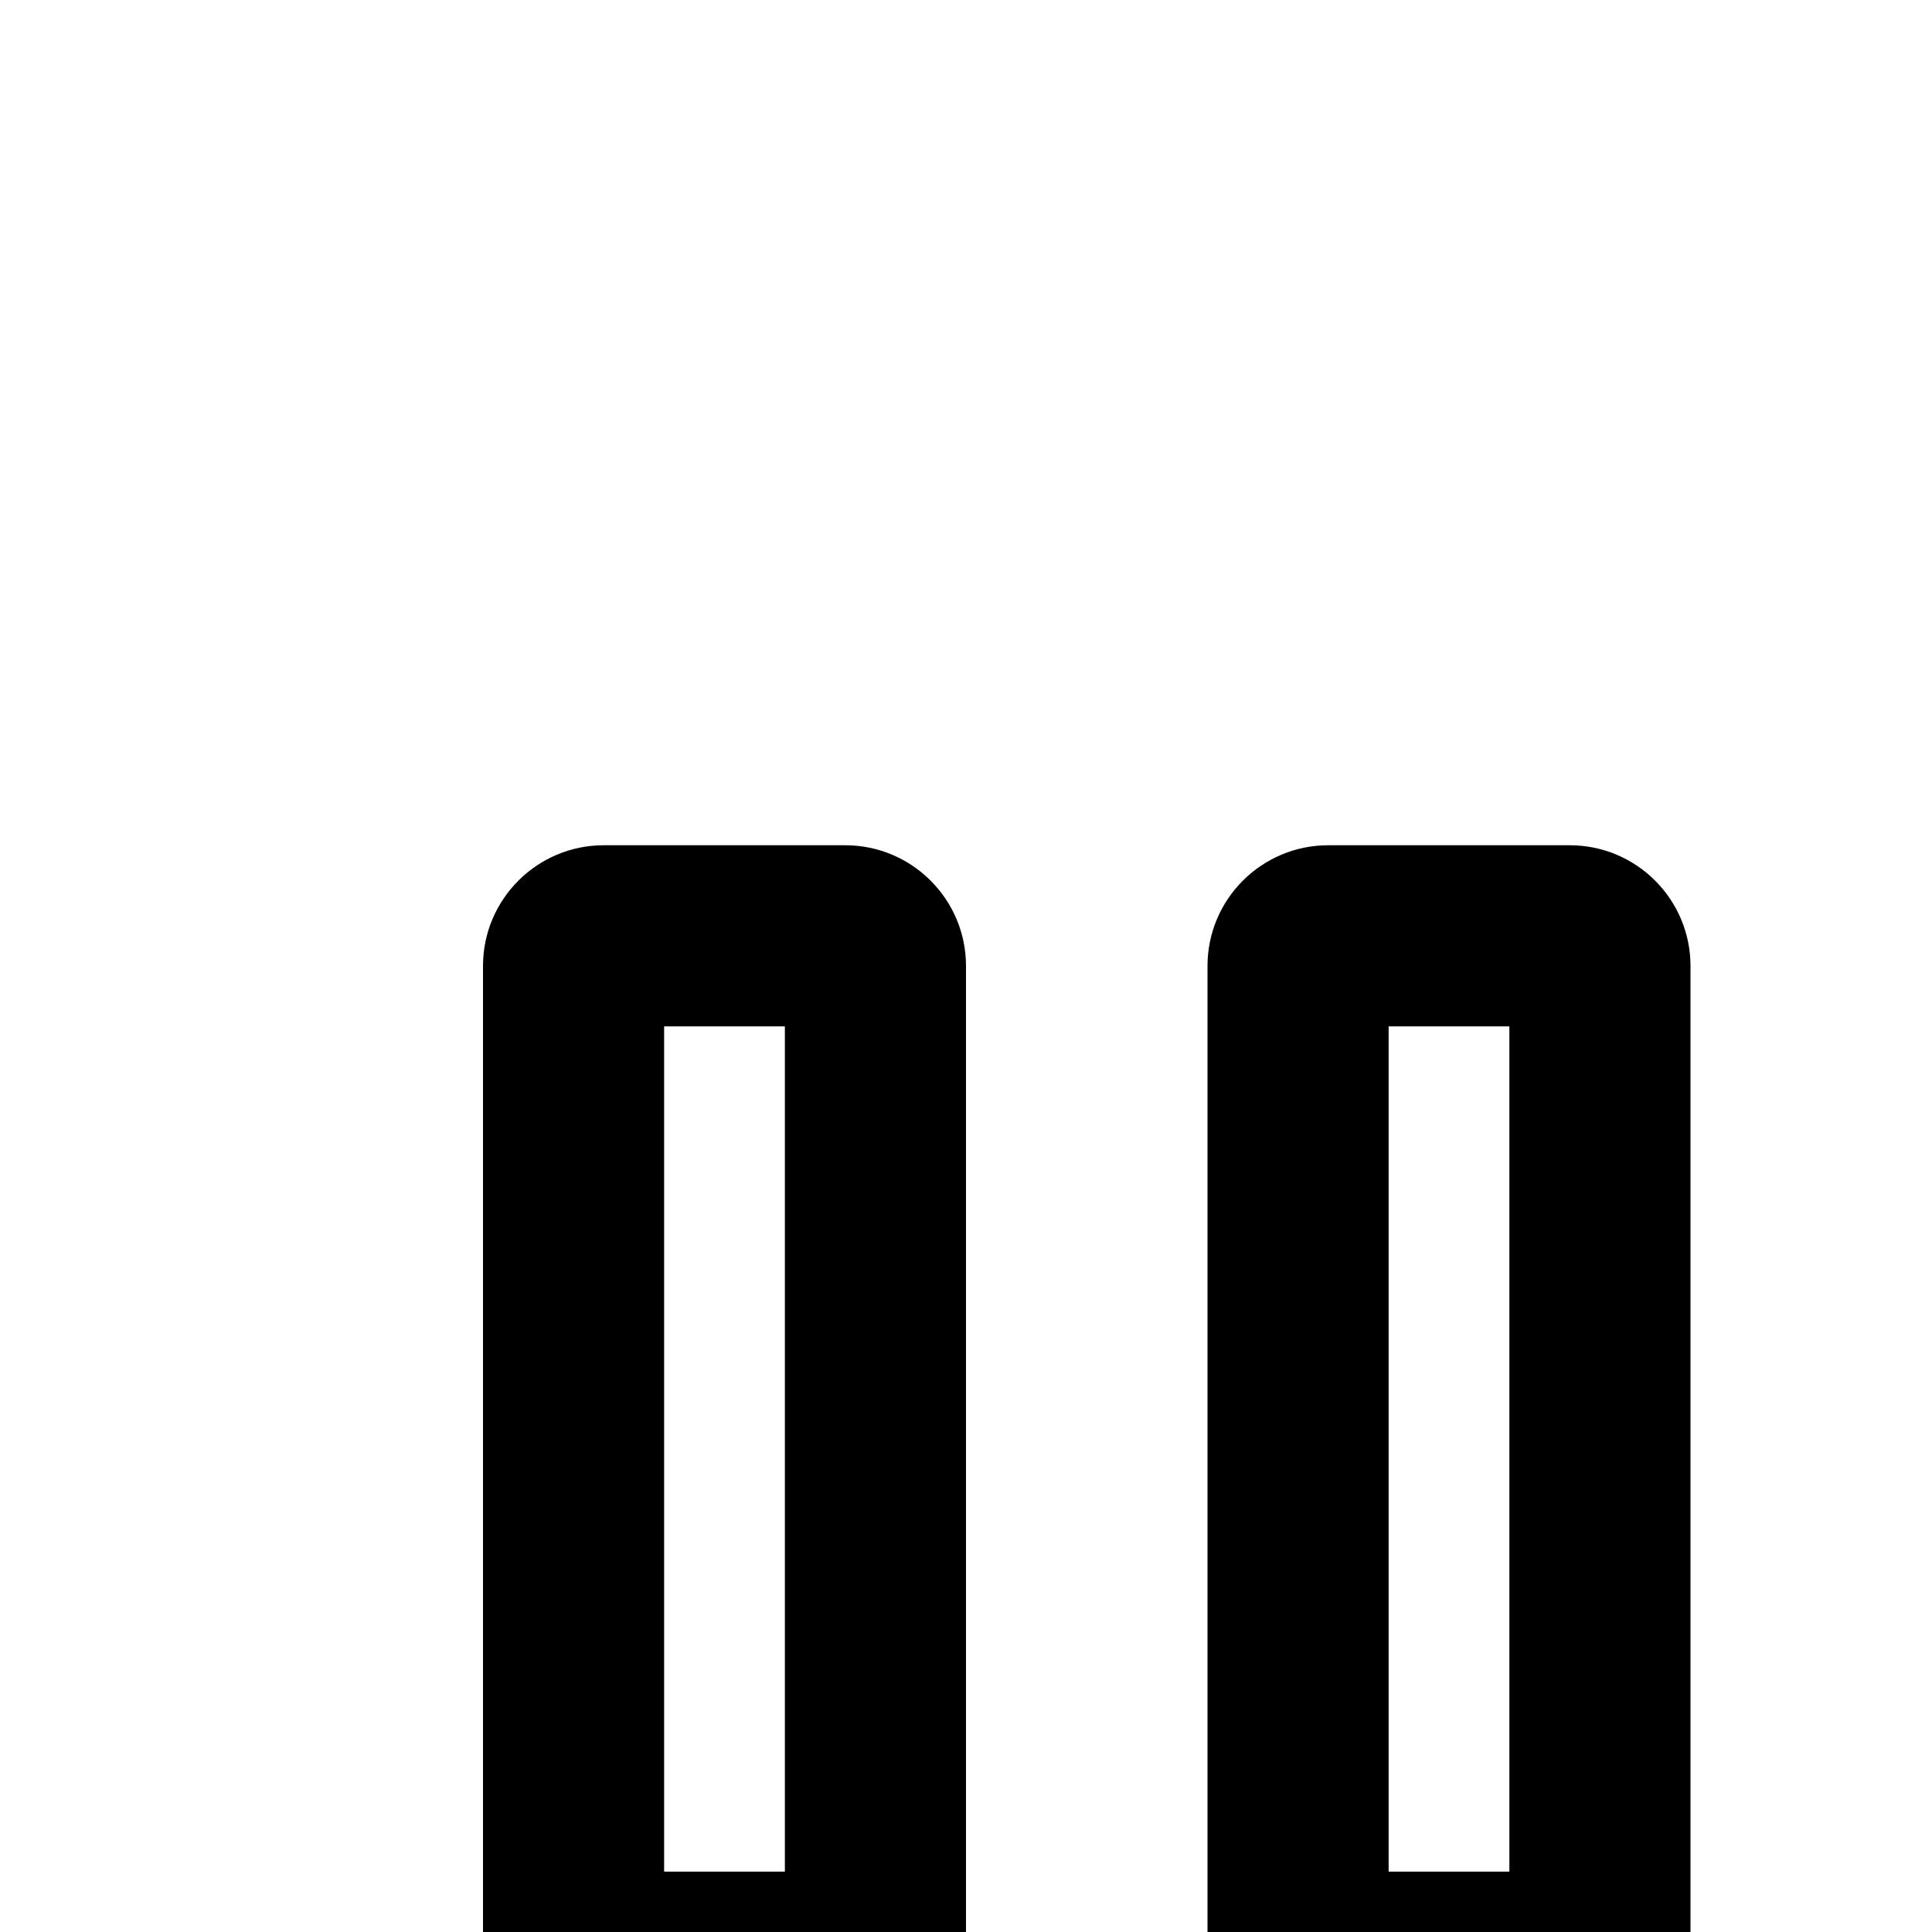
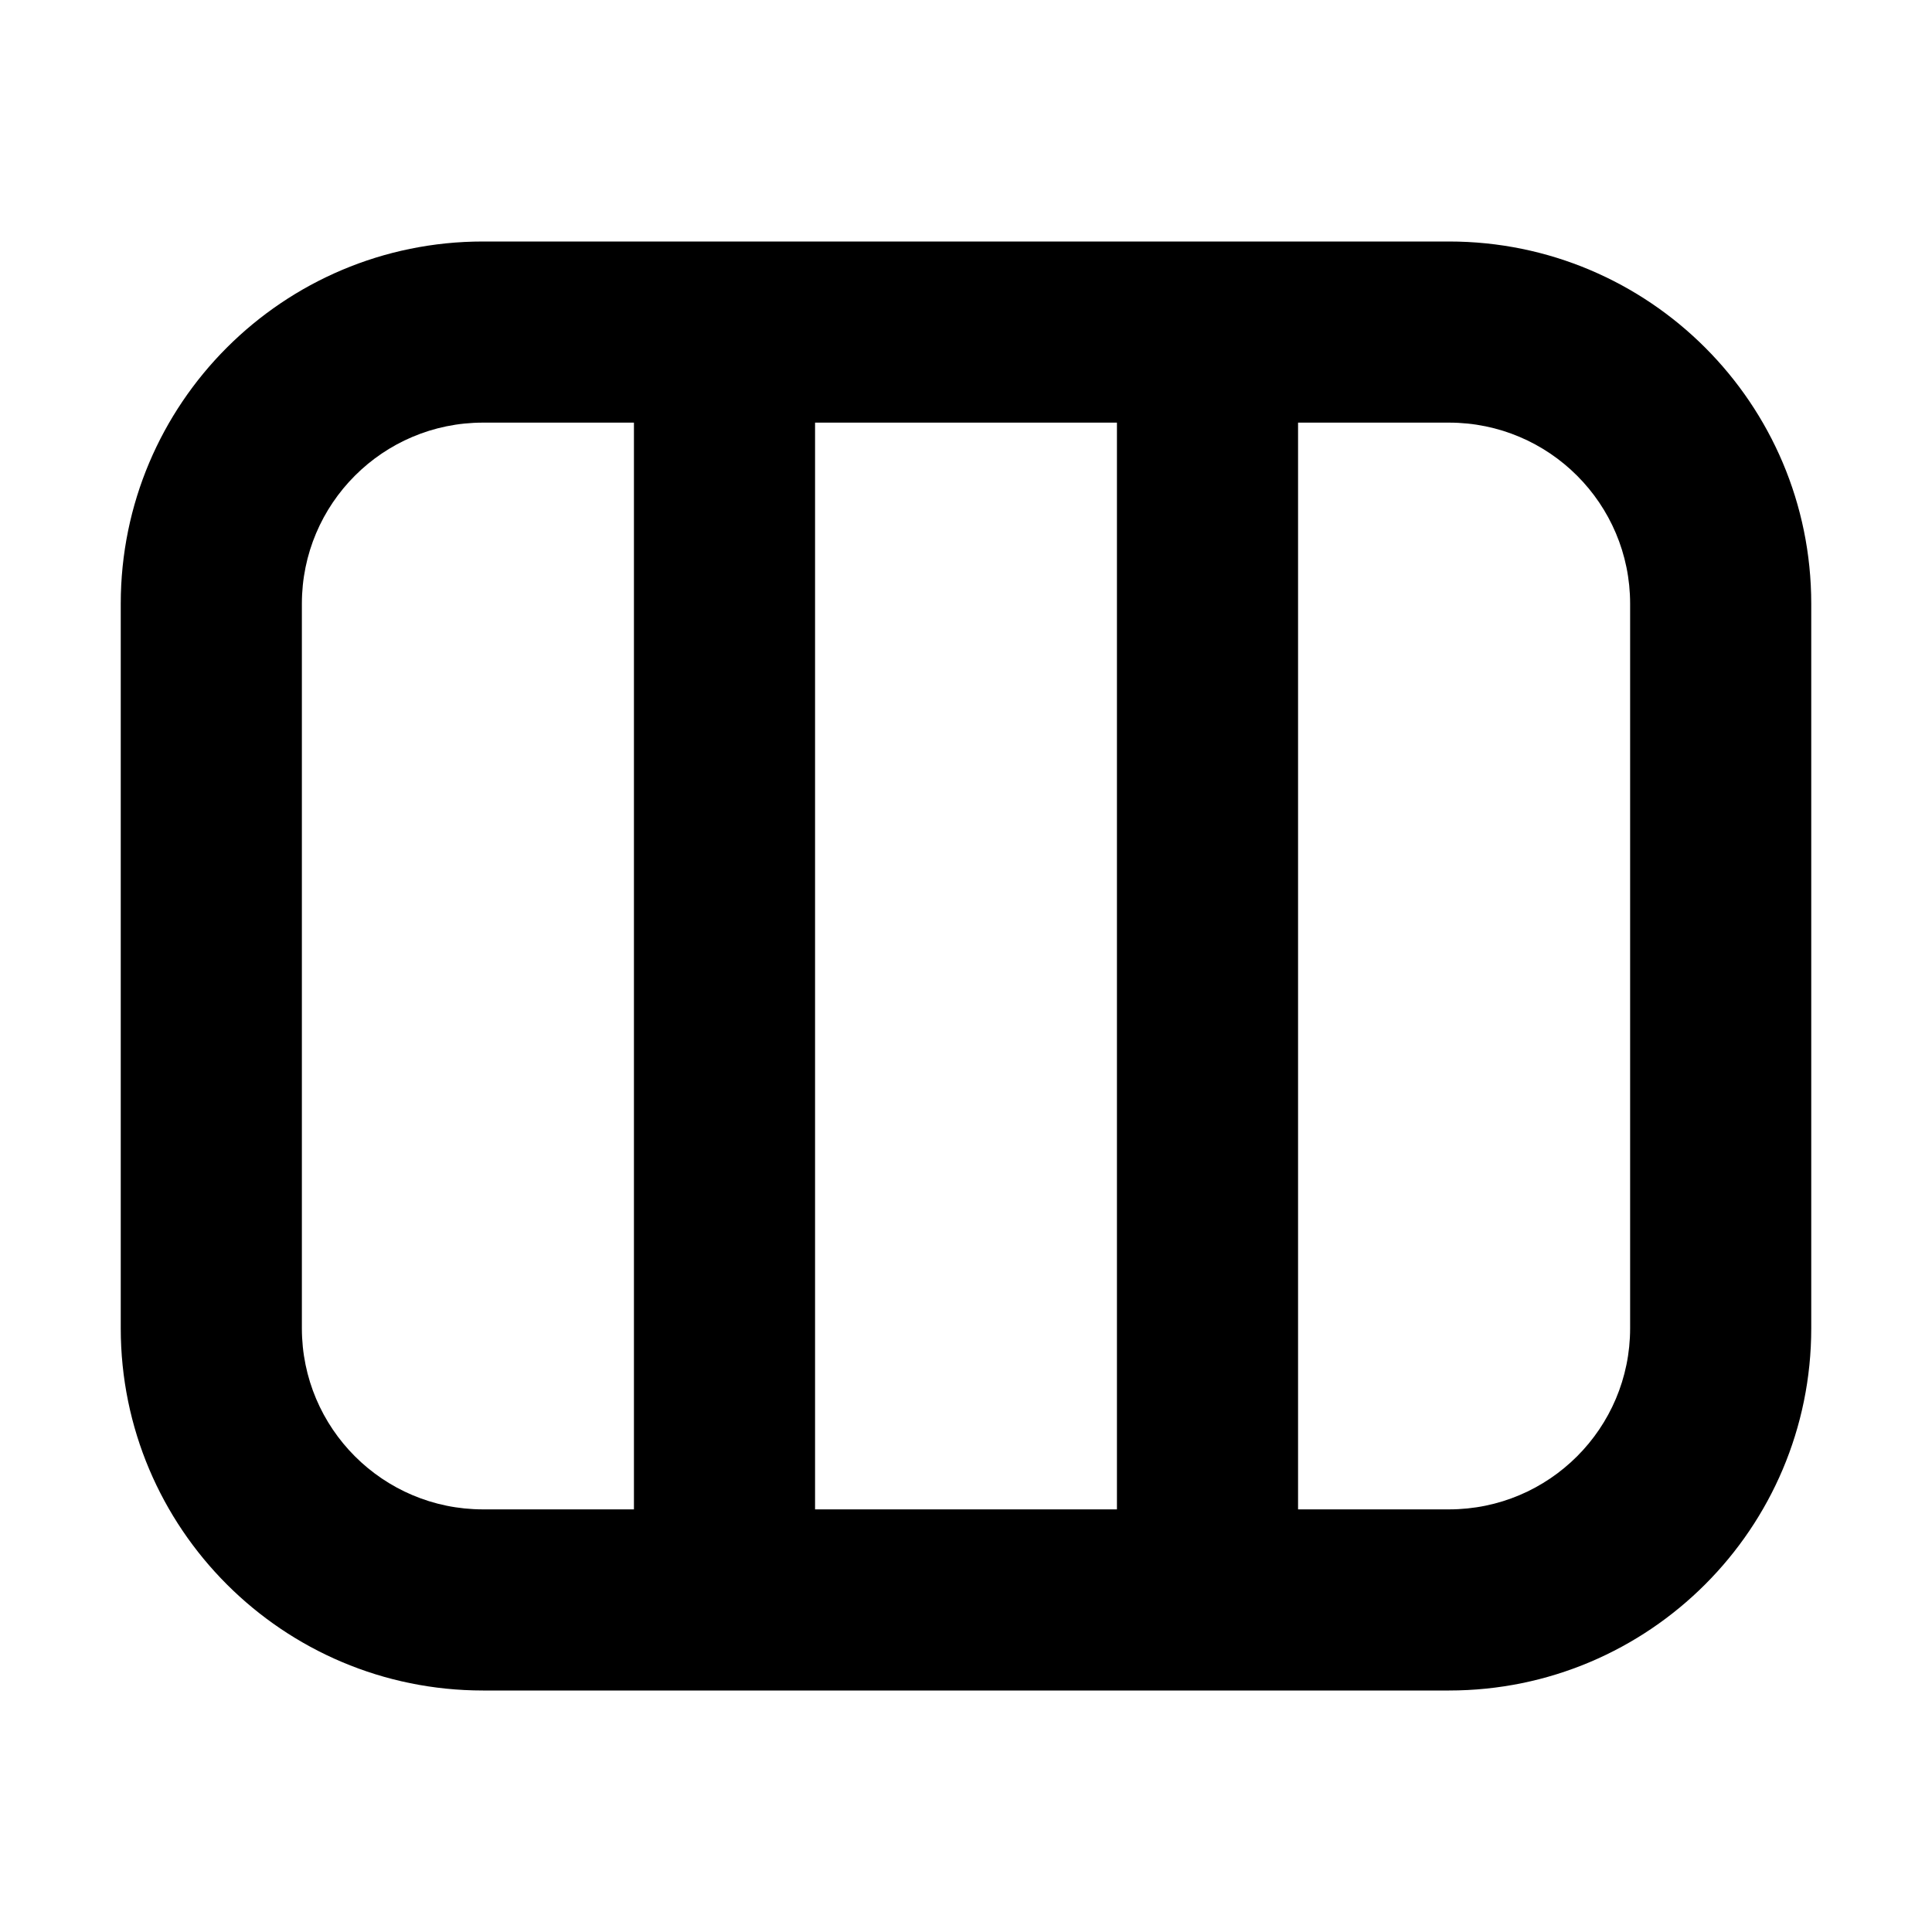
<svg xmlns="http://www.w3.org/2000/svg" width="16" height="16" class="yc-icon" fill="currentColor" stroke="none" aria-hidden="true">
-   <path fill-rule="evenodd" clip-rule="evenodd" d="M18.5 8.5V15.5H17.5V8.5H18.5ZM12.5 8.5V15.5H11.5V8.5H12.5ZM6.5 8.5V15.5H5.5V8.5H6.5ZM19 7C19.552 7 20 7.448 20 8V16C20 16.552 19.552 17 19 17H17C16.448 17 16 16.552 16 16V8C16 7.448 16.448 7 17 7H19ZM13 7C13.552 7 14 7.448 14 8V16C14 16.552 13.552 17 13 17H11C10.448 17 10 16.552 10 16V8C10 7.448 10.448 7 11 7H13ZM8 8C8 7.448 7.552 7 7 7H5C4.448 7 4 7.448 4 8V16C4 16.552 4.448 17 5 17H7C7.552 17 8 16.552 8 16V8Z" fill="currentColor" />
+   <svg fill="none" viewBox="0 0 16 16">
+     <path fill="currentColor" fill-rule="evenodd" d="M12 3.5h-1.25v9H12a1.5 1.5 0 0 0 1.5-1.5V5A1.5 1.5 0 0 0 12 3.5Zm-5.25 0h2.5v9h-2.5v-9Zm-1.5 0H4A1.5 1.5 0 0 0 2.5 5v6A1.5 1.5 0 0 0 4 12.5h1.25v-9ZM4 2a3 3 0 0 0-3 3v6a3 3 0 0 0 3 3h8a3 3 0 0 0 3-3V5a3 3 0 0 0-3-3H4Z" clip-rule="evenodd" />
+   </svg>
</svg>
